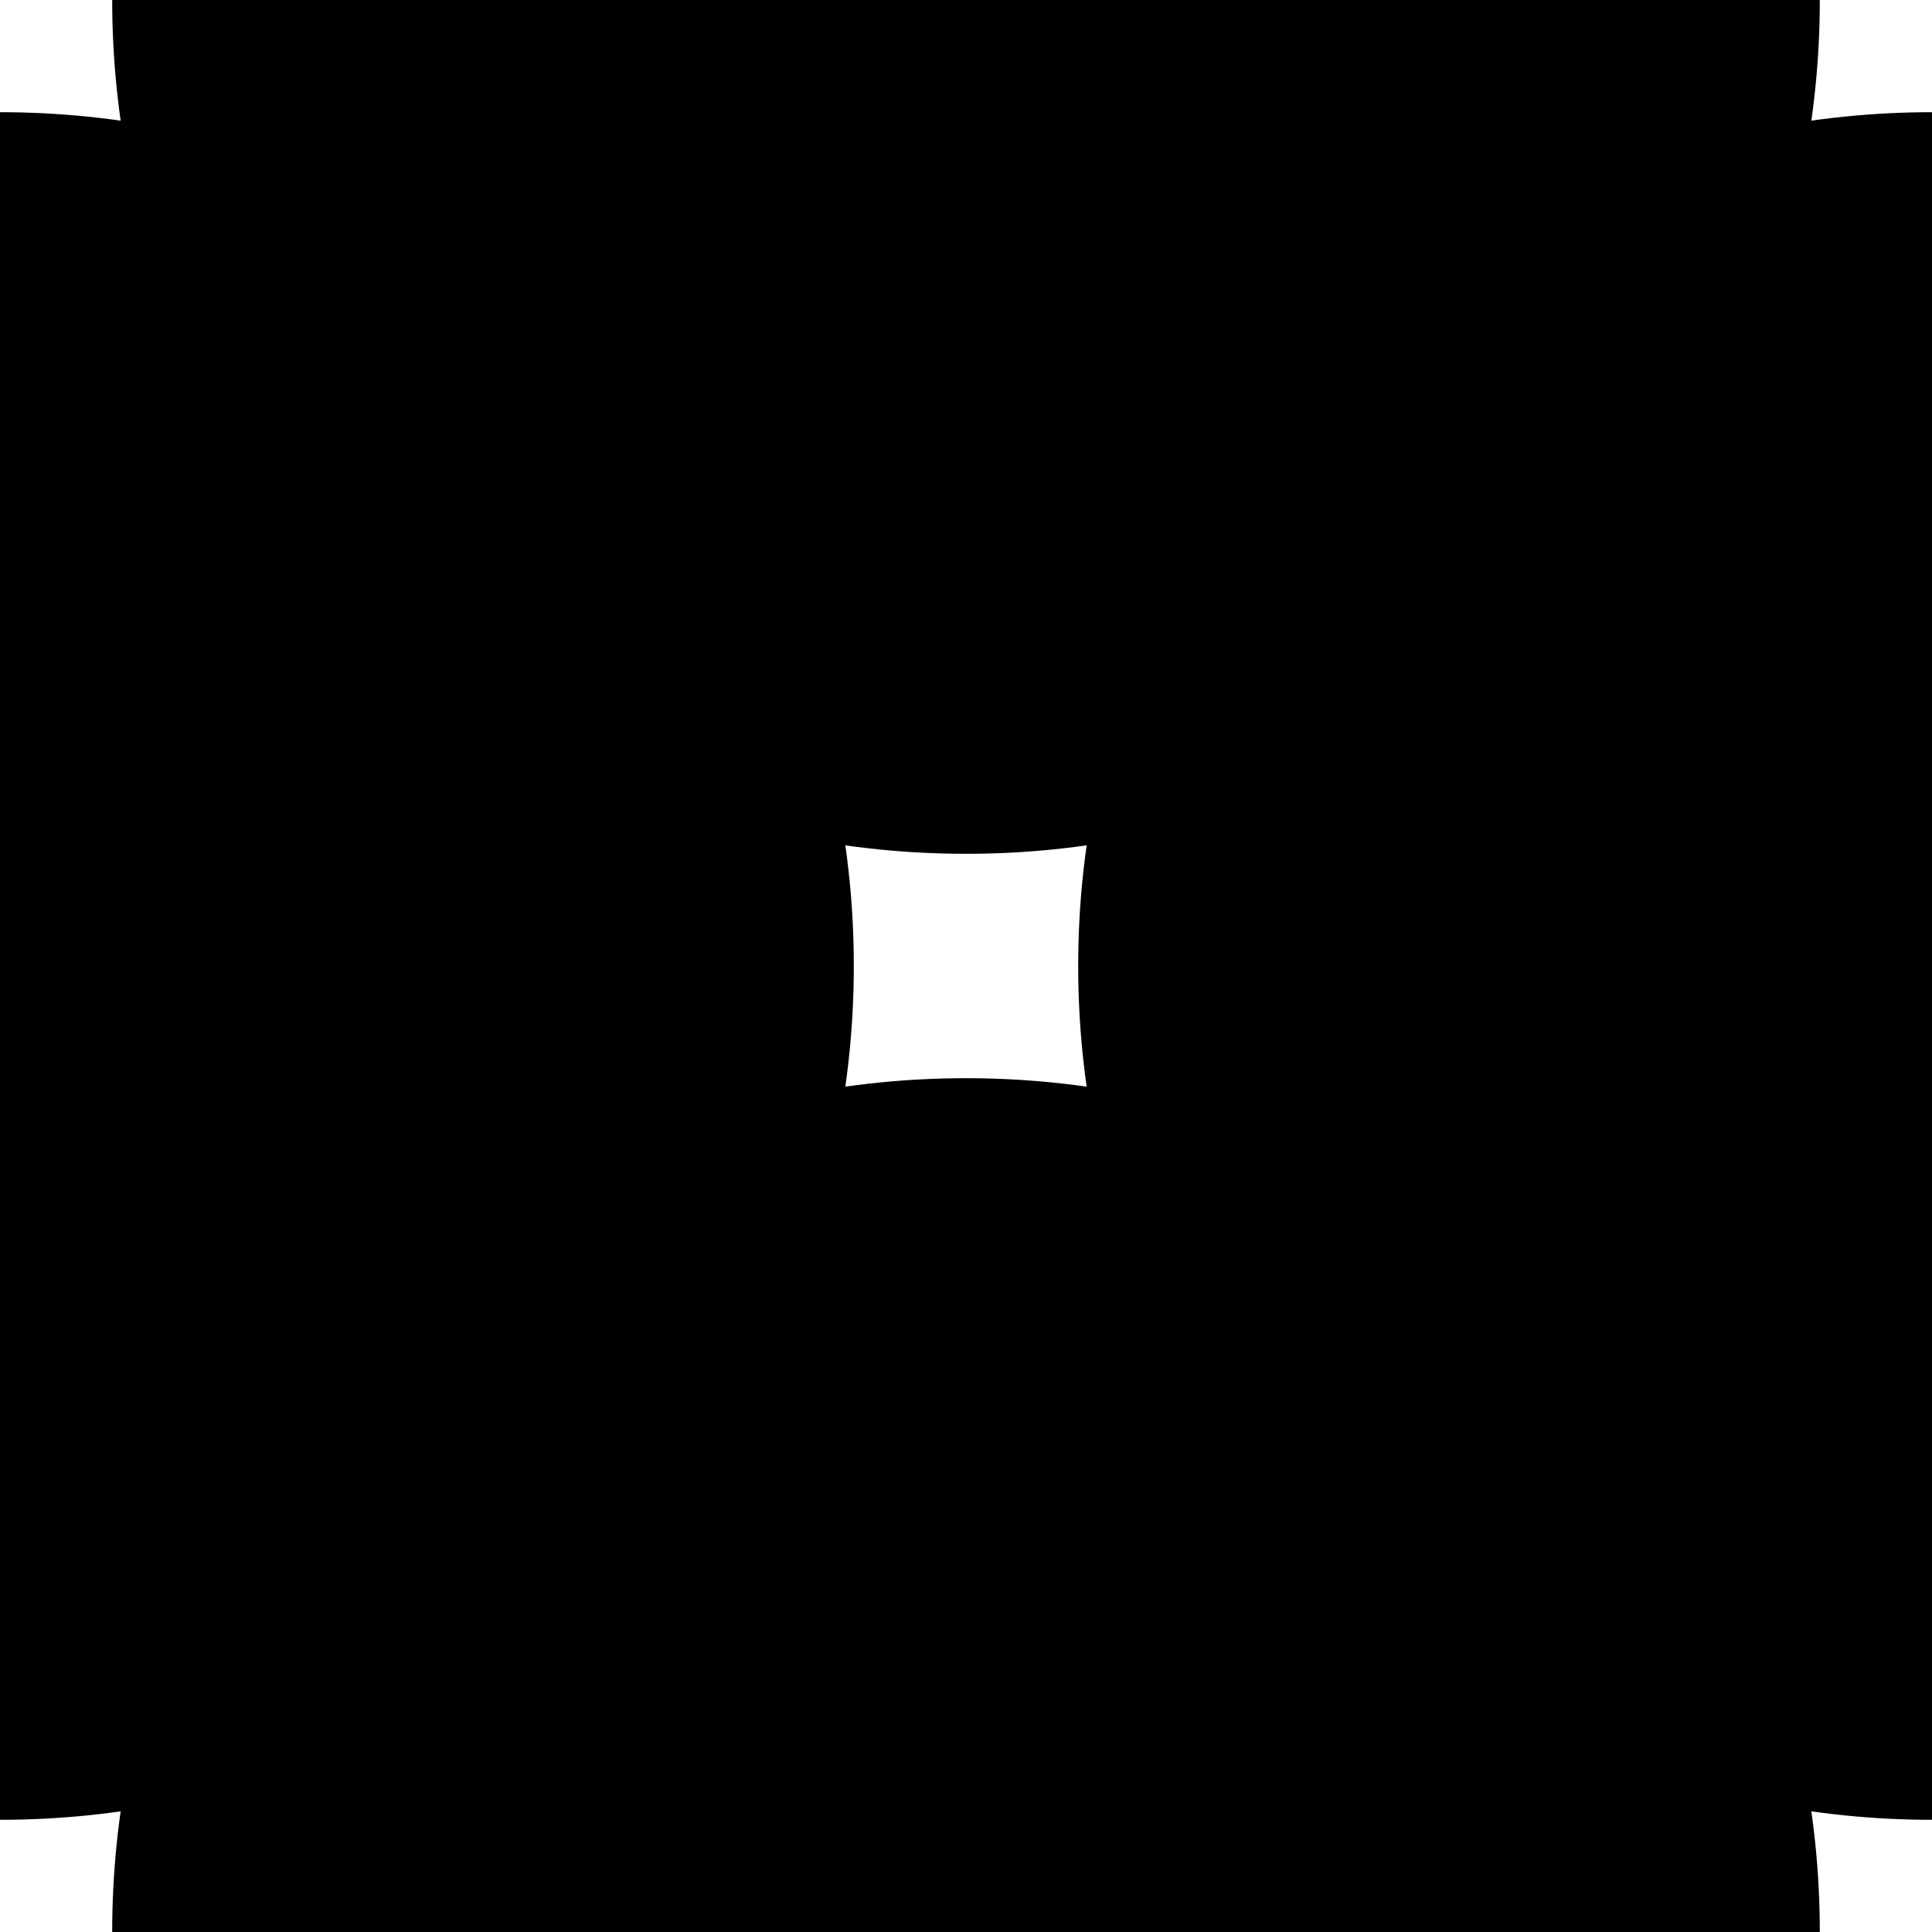
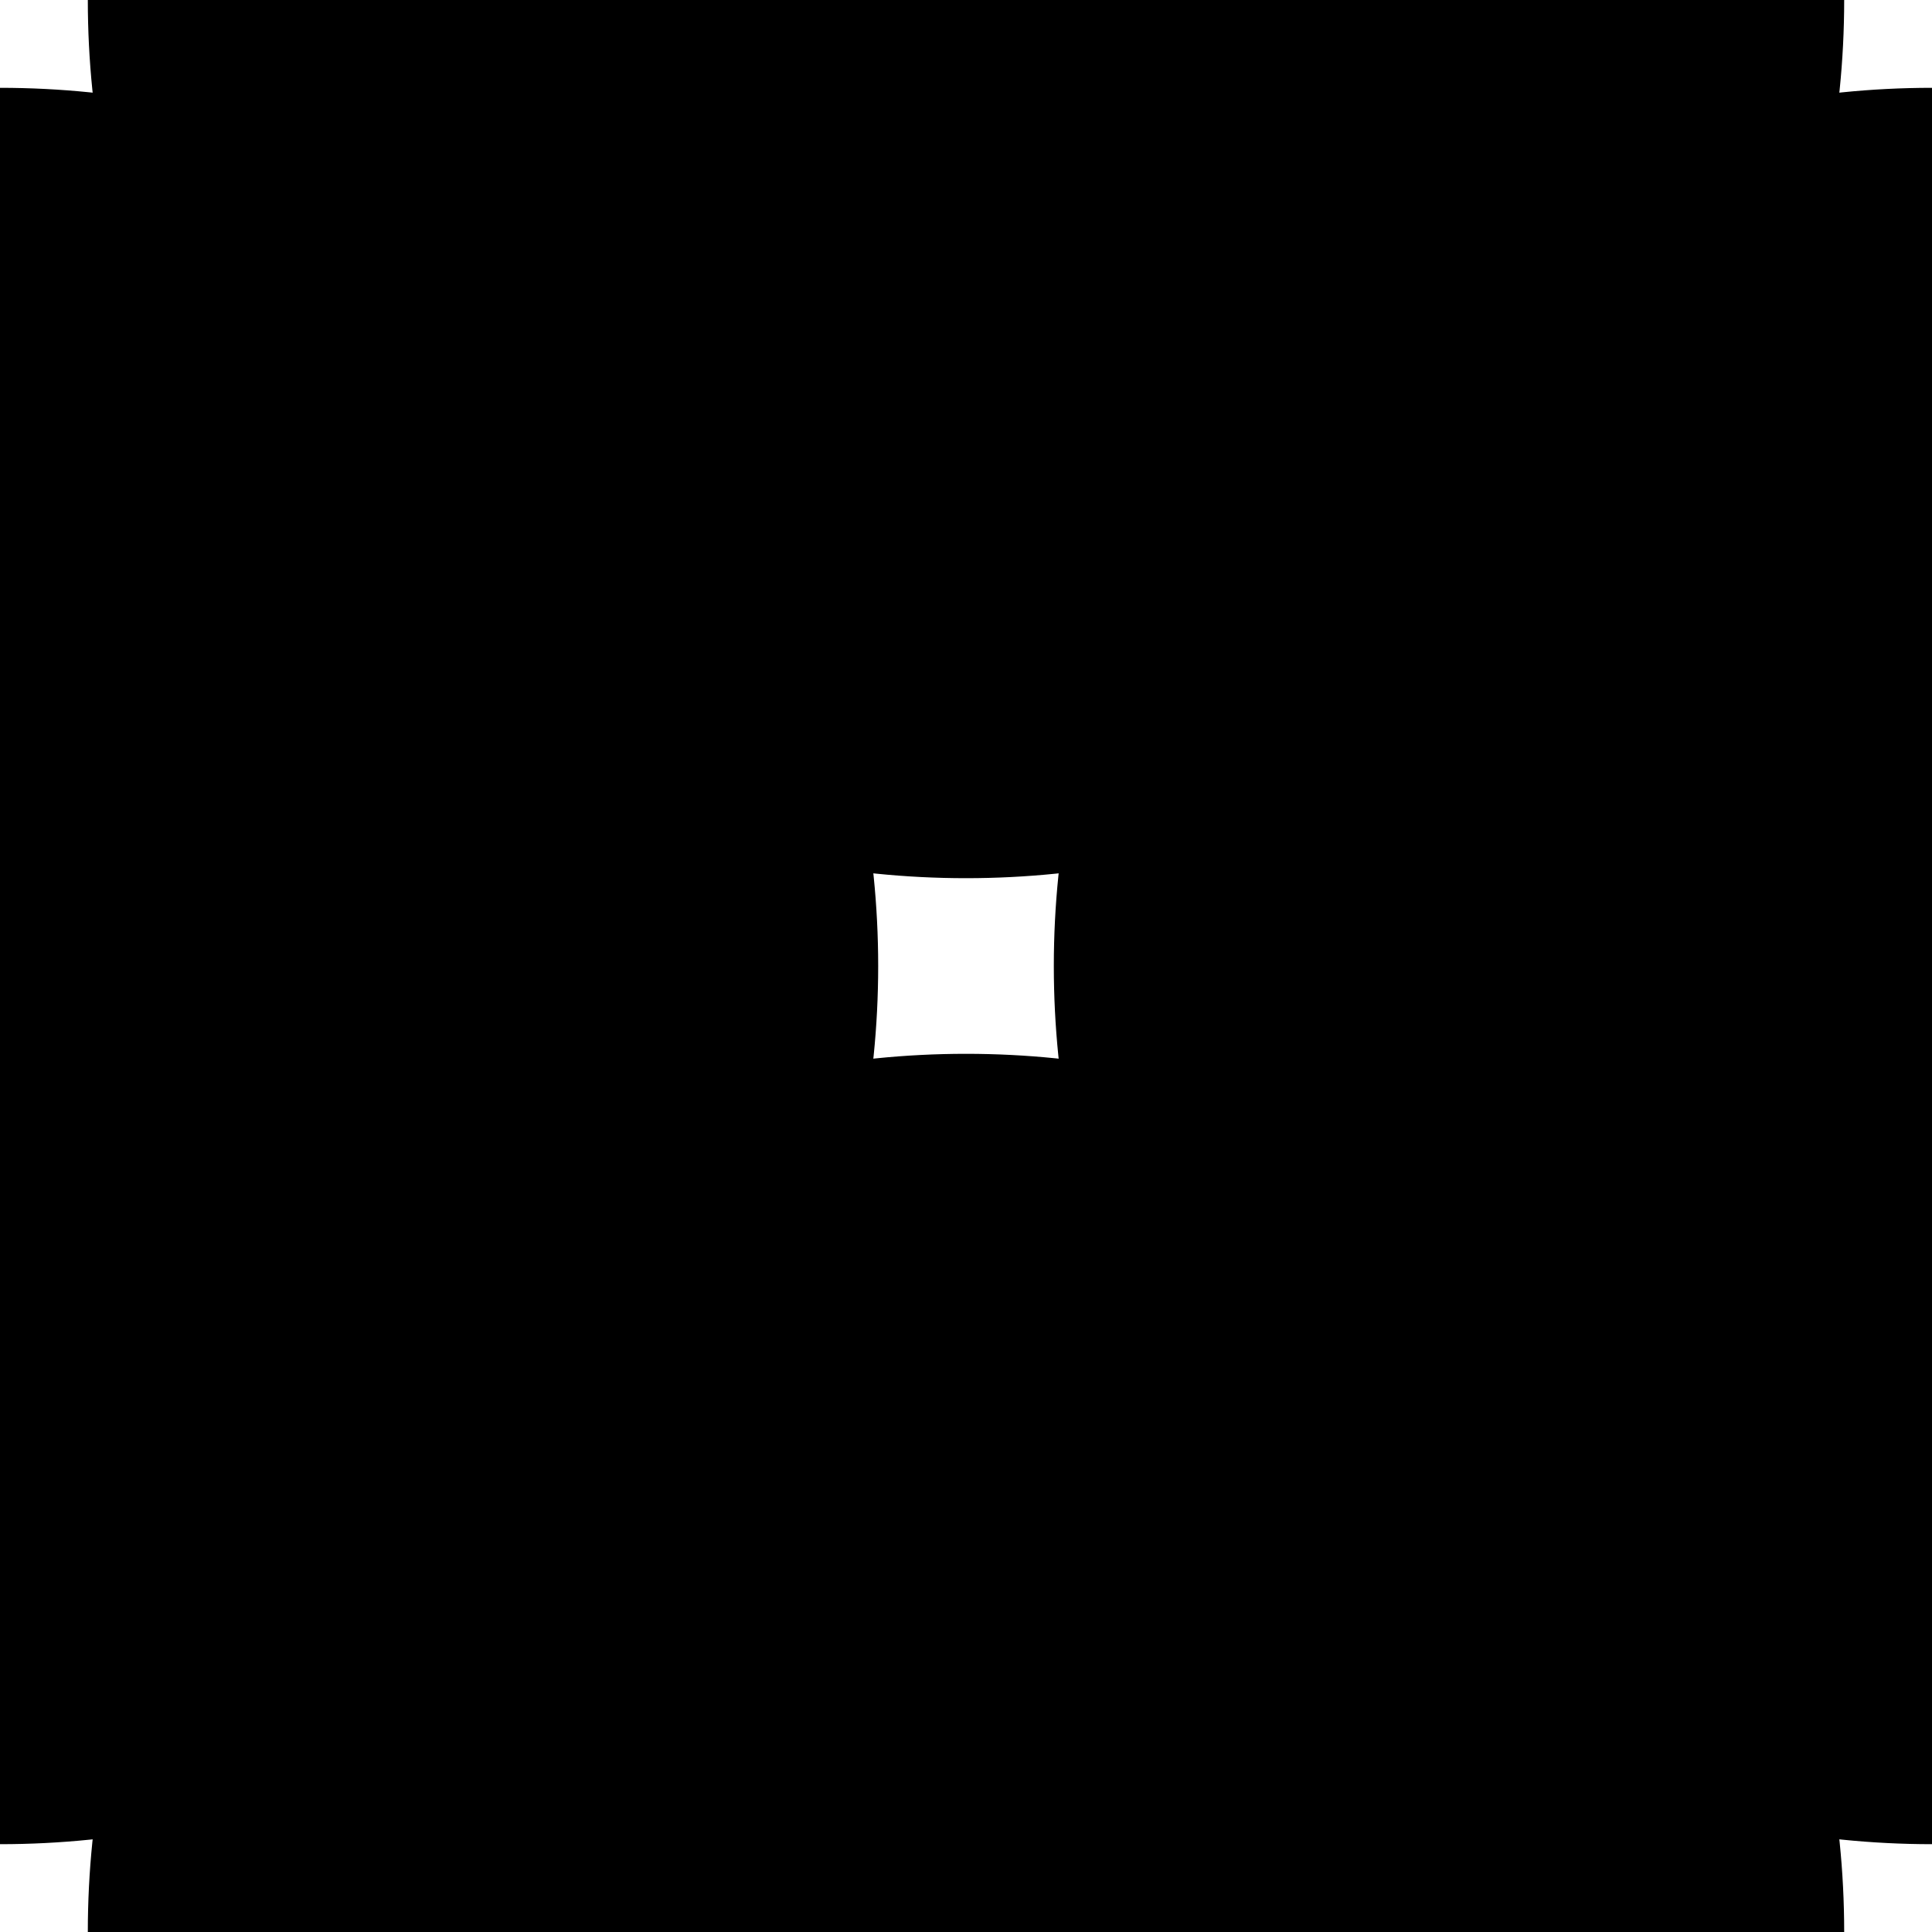
- <svg xmlns="http://www.w3.org/2000/svg" width="11.314" height="11.314" viewBox="0 0 11.314 11.314">
-   <defs>
-     <pattern id="dots" x="0" y="0" width="11.314" height="11.314" patternUnits="userSpaceOnUse">
-       <circle cx="5.657" cy="0" r="5" fill="black" />
-       <circle cx="0" cy="5.657" r="5" fill="black" />
-       <circle cx="11.314" cy="5.657" r="5" fill="black" />
-       <circle cx="5.657" cy="11.314" r="5" fill="black" />
-     </pattern>
-   </defs>
-   <rect width="100%" height="100%" fill="url(#dots)" />
+ <svg xmlns="http://www.w3.org/2000/svg" width="11" height="11" viewBox="0 0 11 11" fill="none">
+   <circle cx="5.5" cy="0" r="5" fill="black" />
+   <circle cx="0" cy="5.5" r="5" fill="black" />
+   <circle cx="11" cy="5.5" r="5" fill="black" />
+   <circle cx="5.5" cy="11" r="5" fill="black" />
</svg>
